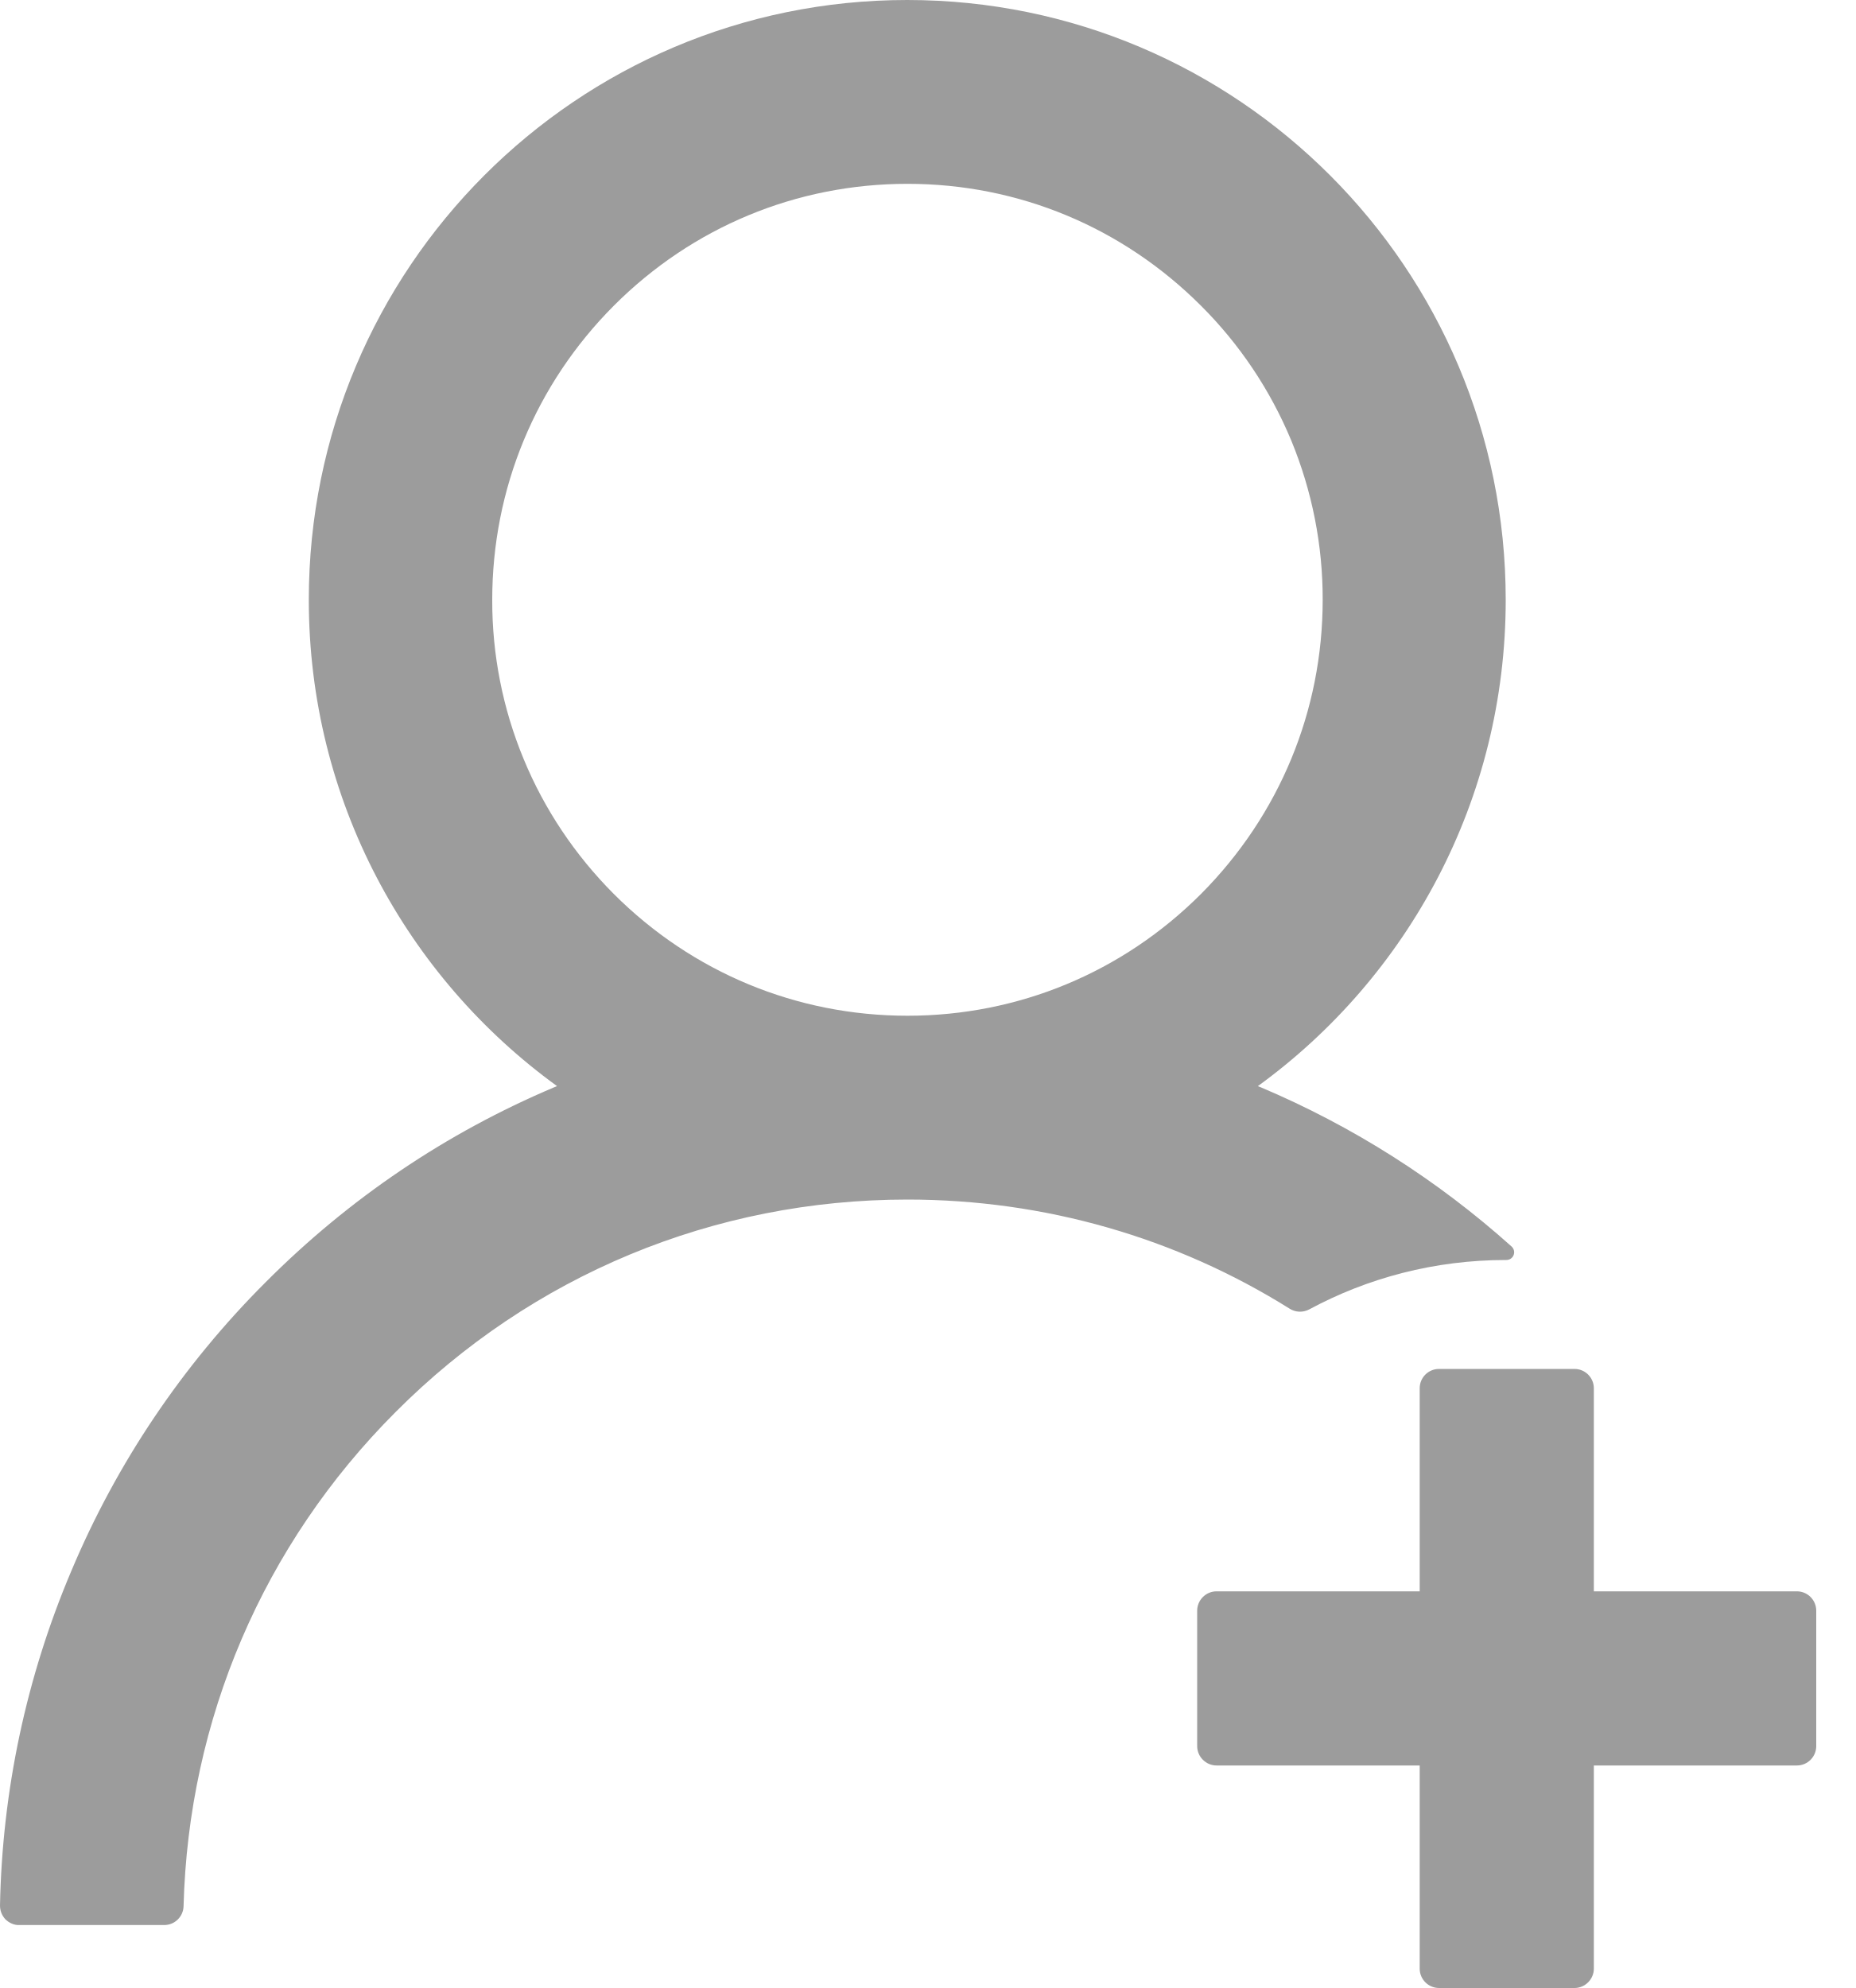
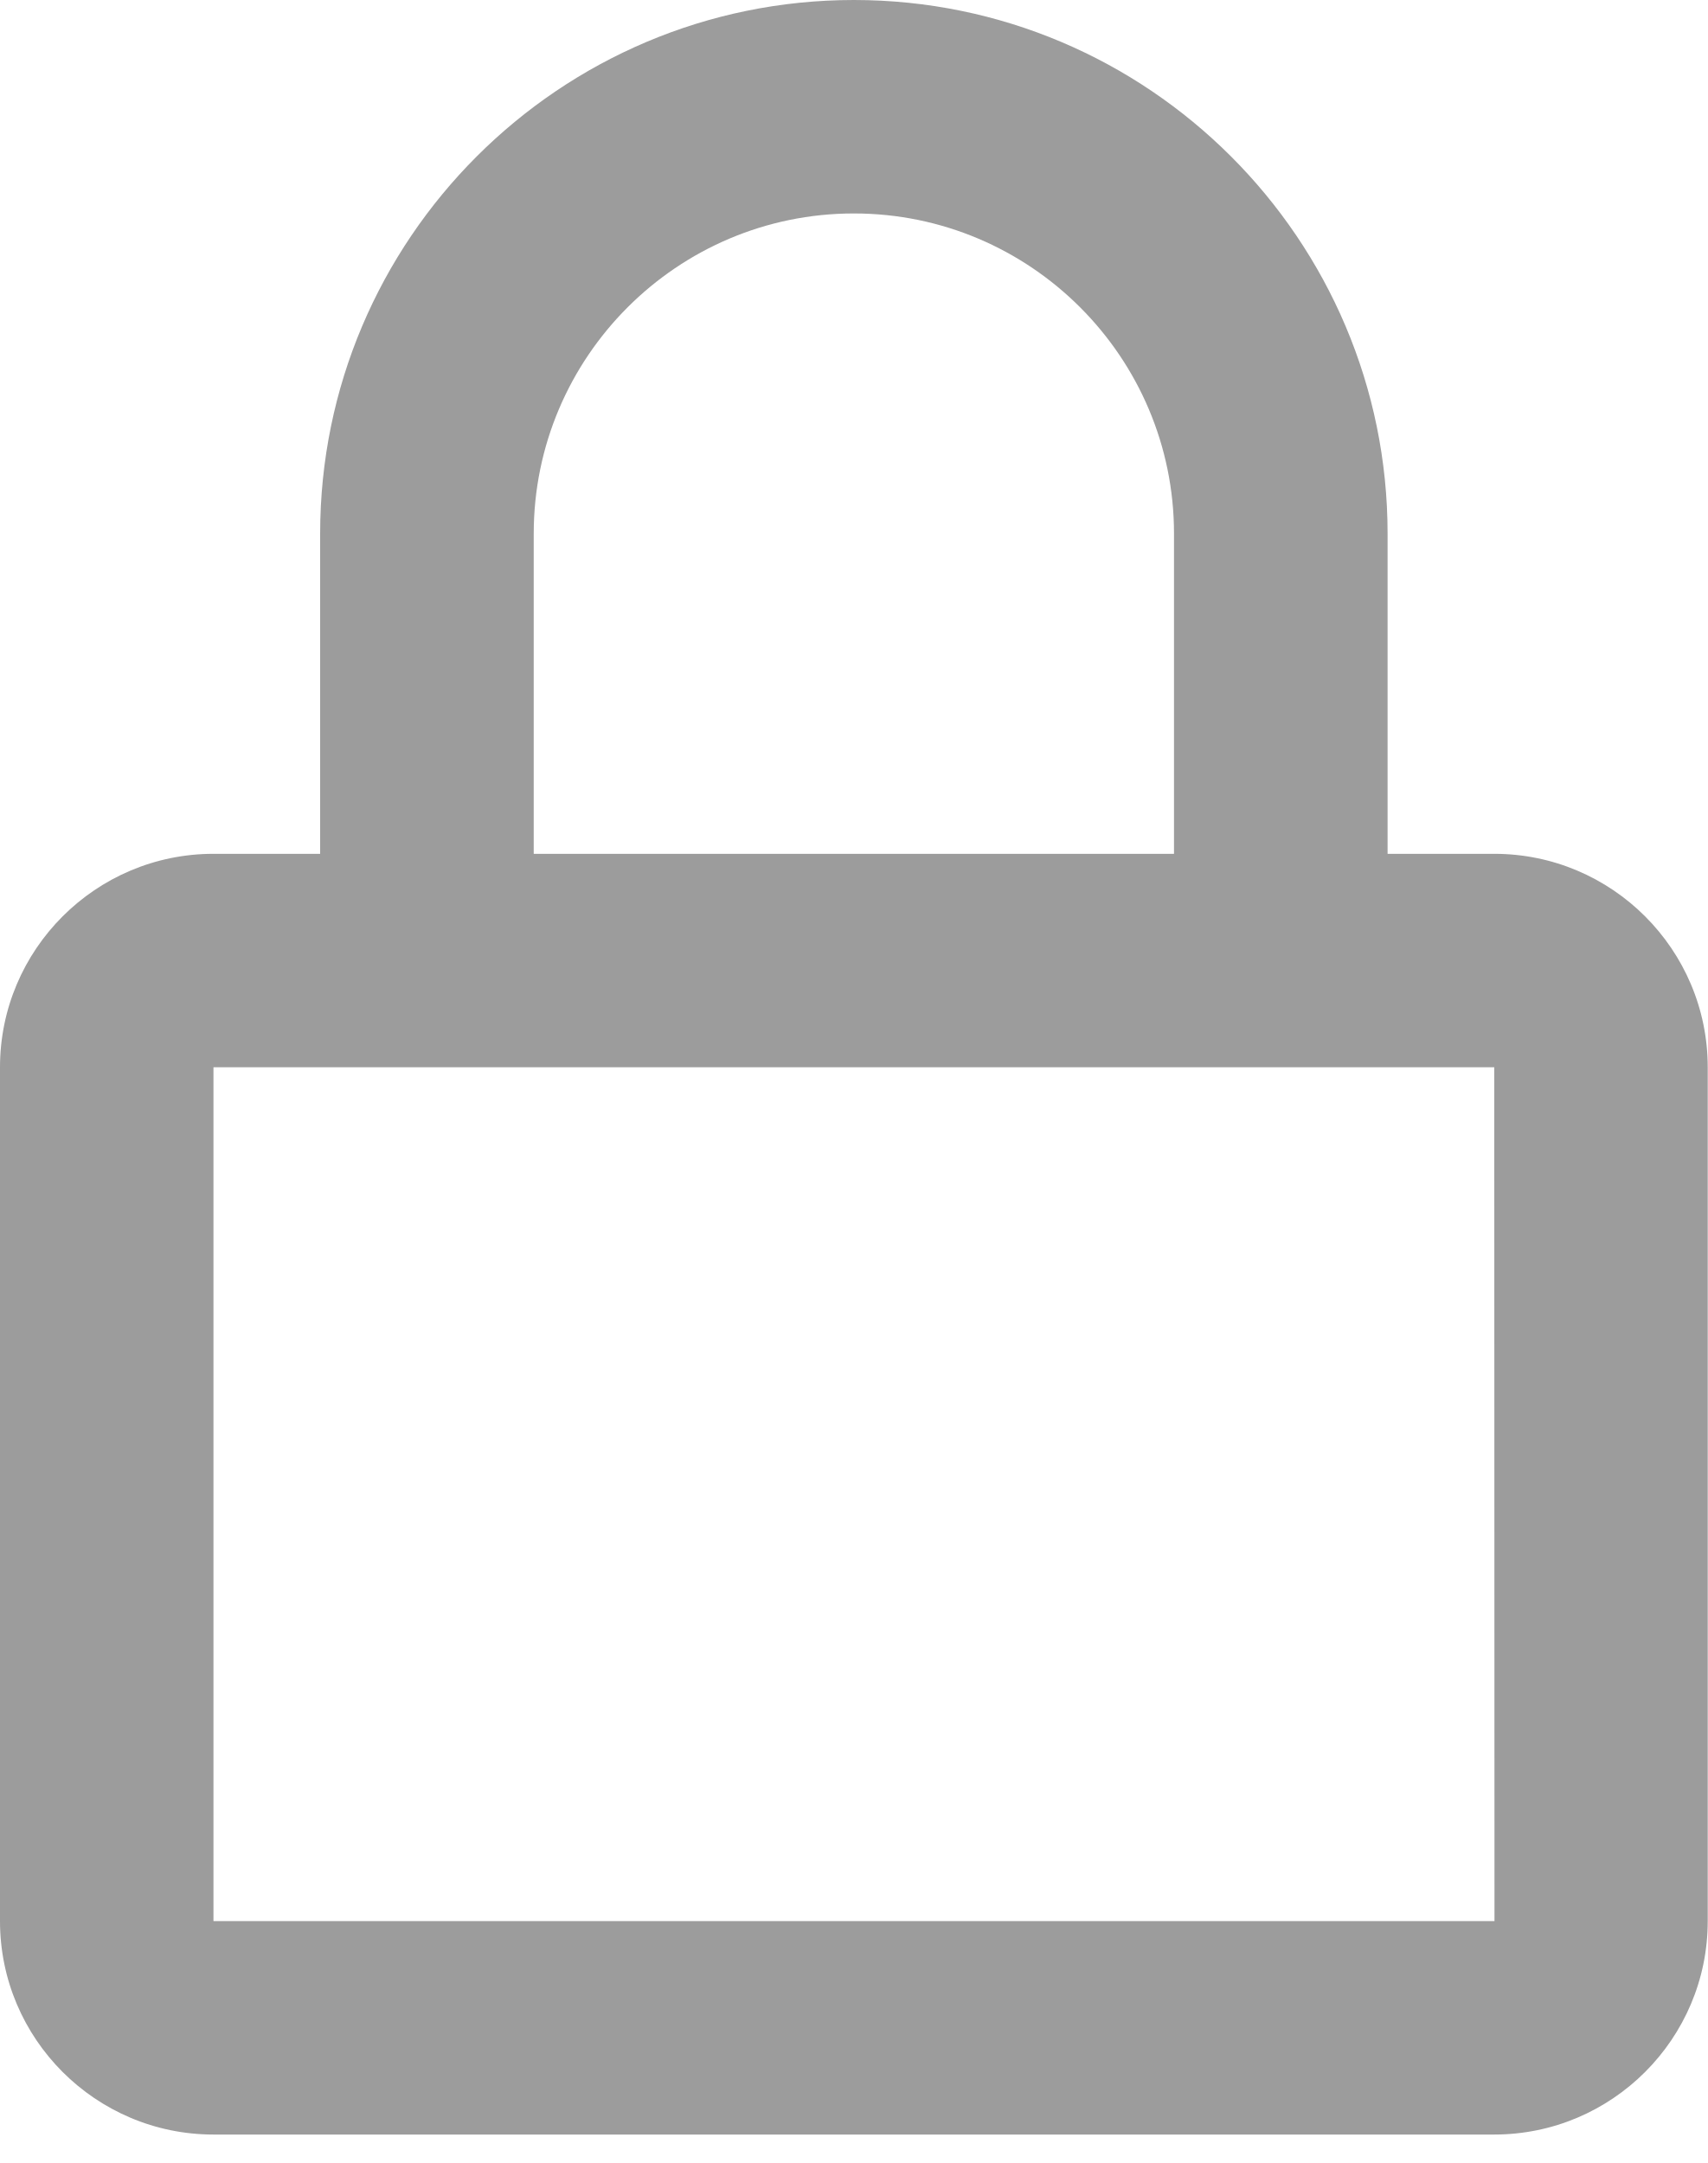
- <svg xmlns="http://www.w3.org/2000/svg" width="14" height="15" viewBox="0 0 14 15" fill="none">
-   <path d="M9.878 9.88C10.319 9.642 10.825 9.507 11.363 9.507H11.365C11.42 9.507 11.445 9.442 11.405 9.405C10.845 8.903 10.206 8.497 9.513 8.204C9.506 8.201 9.498 8.199 9.491 8.195C10.624 7.372 11.361 6.035 11.361 4.526C11.361 2.026 9.339 0 6.845 0C4.35 0 2.33 2.026 2.33 4.526C2.33 6.035 3.068 7.372 4.203 8.195C4.195 8.199 4.188 8.201 4.181 8.204C3.365 8.549 2.633 9.044 2.004 9.675C1.378 10.3 0.879 11.041 0.537 11.856C0.199 12.654 0.017 13.509 4.56314e-05 14.376C-0 14.395 0.003 14.415 0.01 14.433C0.017 14.451 0.028 14.468 0.041 14.482C0.055 14.495 0.071 14.507 0.089 14.514C0.107 14.522 0.127 14.526 0.146 14.525H1.239C1.318 14.525 1.383 14.462 1.385 14.383C1.422 12.975 1.985 11.655 2.984 10.655C4.015 9.62 5.387 9.051 6.847 9.051C7.881 9.051 8.874 9.338 9.73 9.874C9.752 9.888 9.777 9.896 9.803 9.897C9.829 9.898 9.855 9.892 9.878 9.88ZM6.847 7.664C6.011 7.664 5.224 7.338 4.631 6.745C4.34 6.453 4.108 6.108 3.951 5.727C3.793 5.346 3.713 4.938 3.714 4.526C3.714 3.688 4.04 2.9 4.631 2.307C5.223 1.714 6.009 1.387 6.847 1.387C7.684 1.387 8.469 1.714 9.062 2.307C9.354 2.598 9.585 2.944 9.743 3.324C9.9 3.705 9.981 4.113 9.98 4.526C9.98 5.363 9.653 6.151 9.062 6.745C8.469 7.338 7.683 7.664 6.847 7.664ZM13.558 12.007H12.026V10.475C12.026 10.394 11.96 10.329 11.88 10.329H10.858C10.777 10.329 10.712 10.394 10.712 10.475V12.007H9.179C9.099 12.007 9.033 12.073 9.033 12.153V13.175C9.033 13.255 9.099 13.321 9.179 13.321H10.712V14.854C10.712 14.934 10.777 15 10.858 15H11.88C11.96 15 12.026 14.934 12.026 14.854V13.321H13.558C13.639 13.321 13.704 13.255 13.704 13.175V12.153C13.704 12.073 13.639 12.007 13.558 12.007Z" fill="#9C9C9C" />
+ <svg xmlns="http://www.w3.org/2000/svg" width="15" height="19" viewBox="0 0 15 19" fill="none">
+   <path d="M7.5 0C4.915 0 2.812 2.103 2.812 4.688V7.5H1.875C0.841 7.5 0 8.341 0 9.375V16.875C0 17.909 0.841 18.75 1.875 18.75H13.125C14.159 18.75 15 17.909 15 16.875V9.375C15 8.341 14.159 7.5 13.125 7.5H12.188V4.688C12.188 2.103 10.085 0 7.5 0ZM13.125 9.375L13.127 16.875H1.875V9.375H13.125ZM4.688 7.5V4.688C4.688 3.137 5.949 1.875 7.5 1.875C9.051 1.875 10.312 3.137 10.312 4.688V7.5H4.688Z" fill="#9C9C9C" />
</svg>
